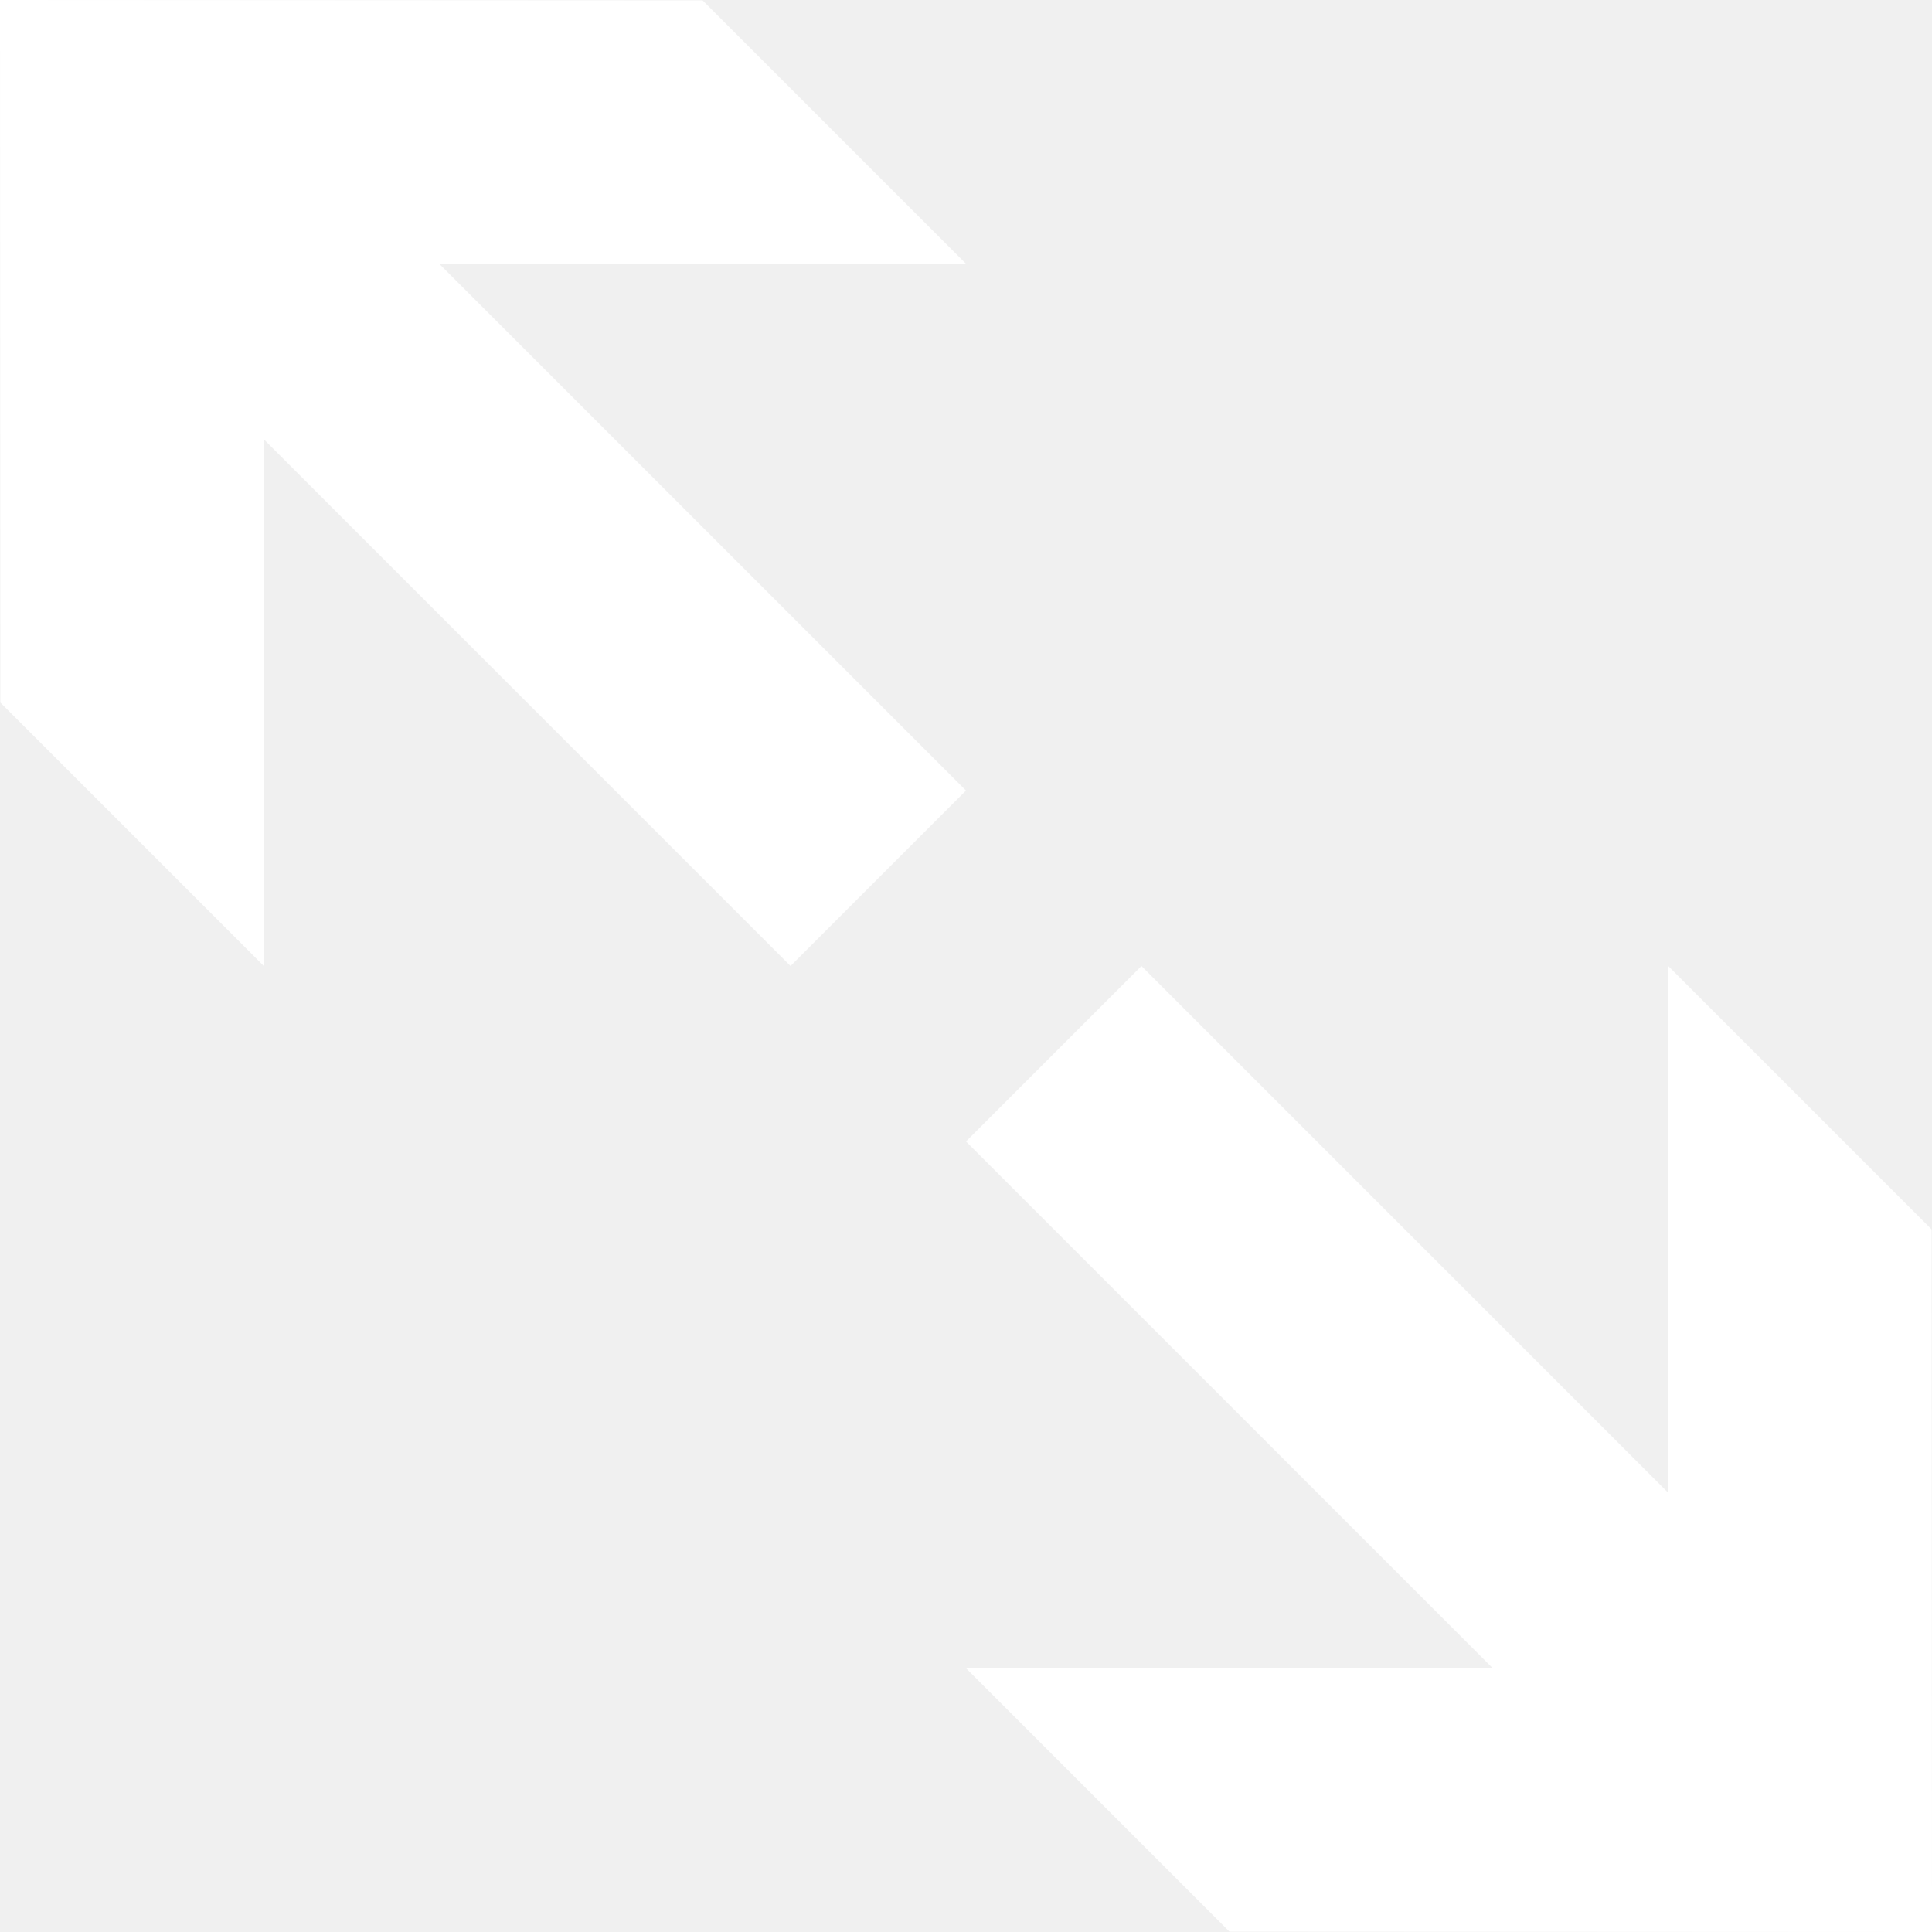
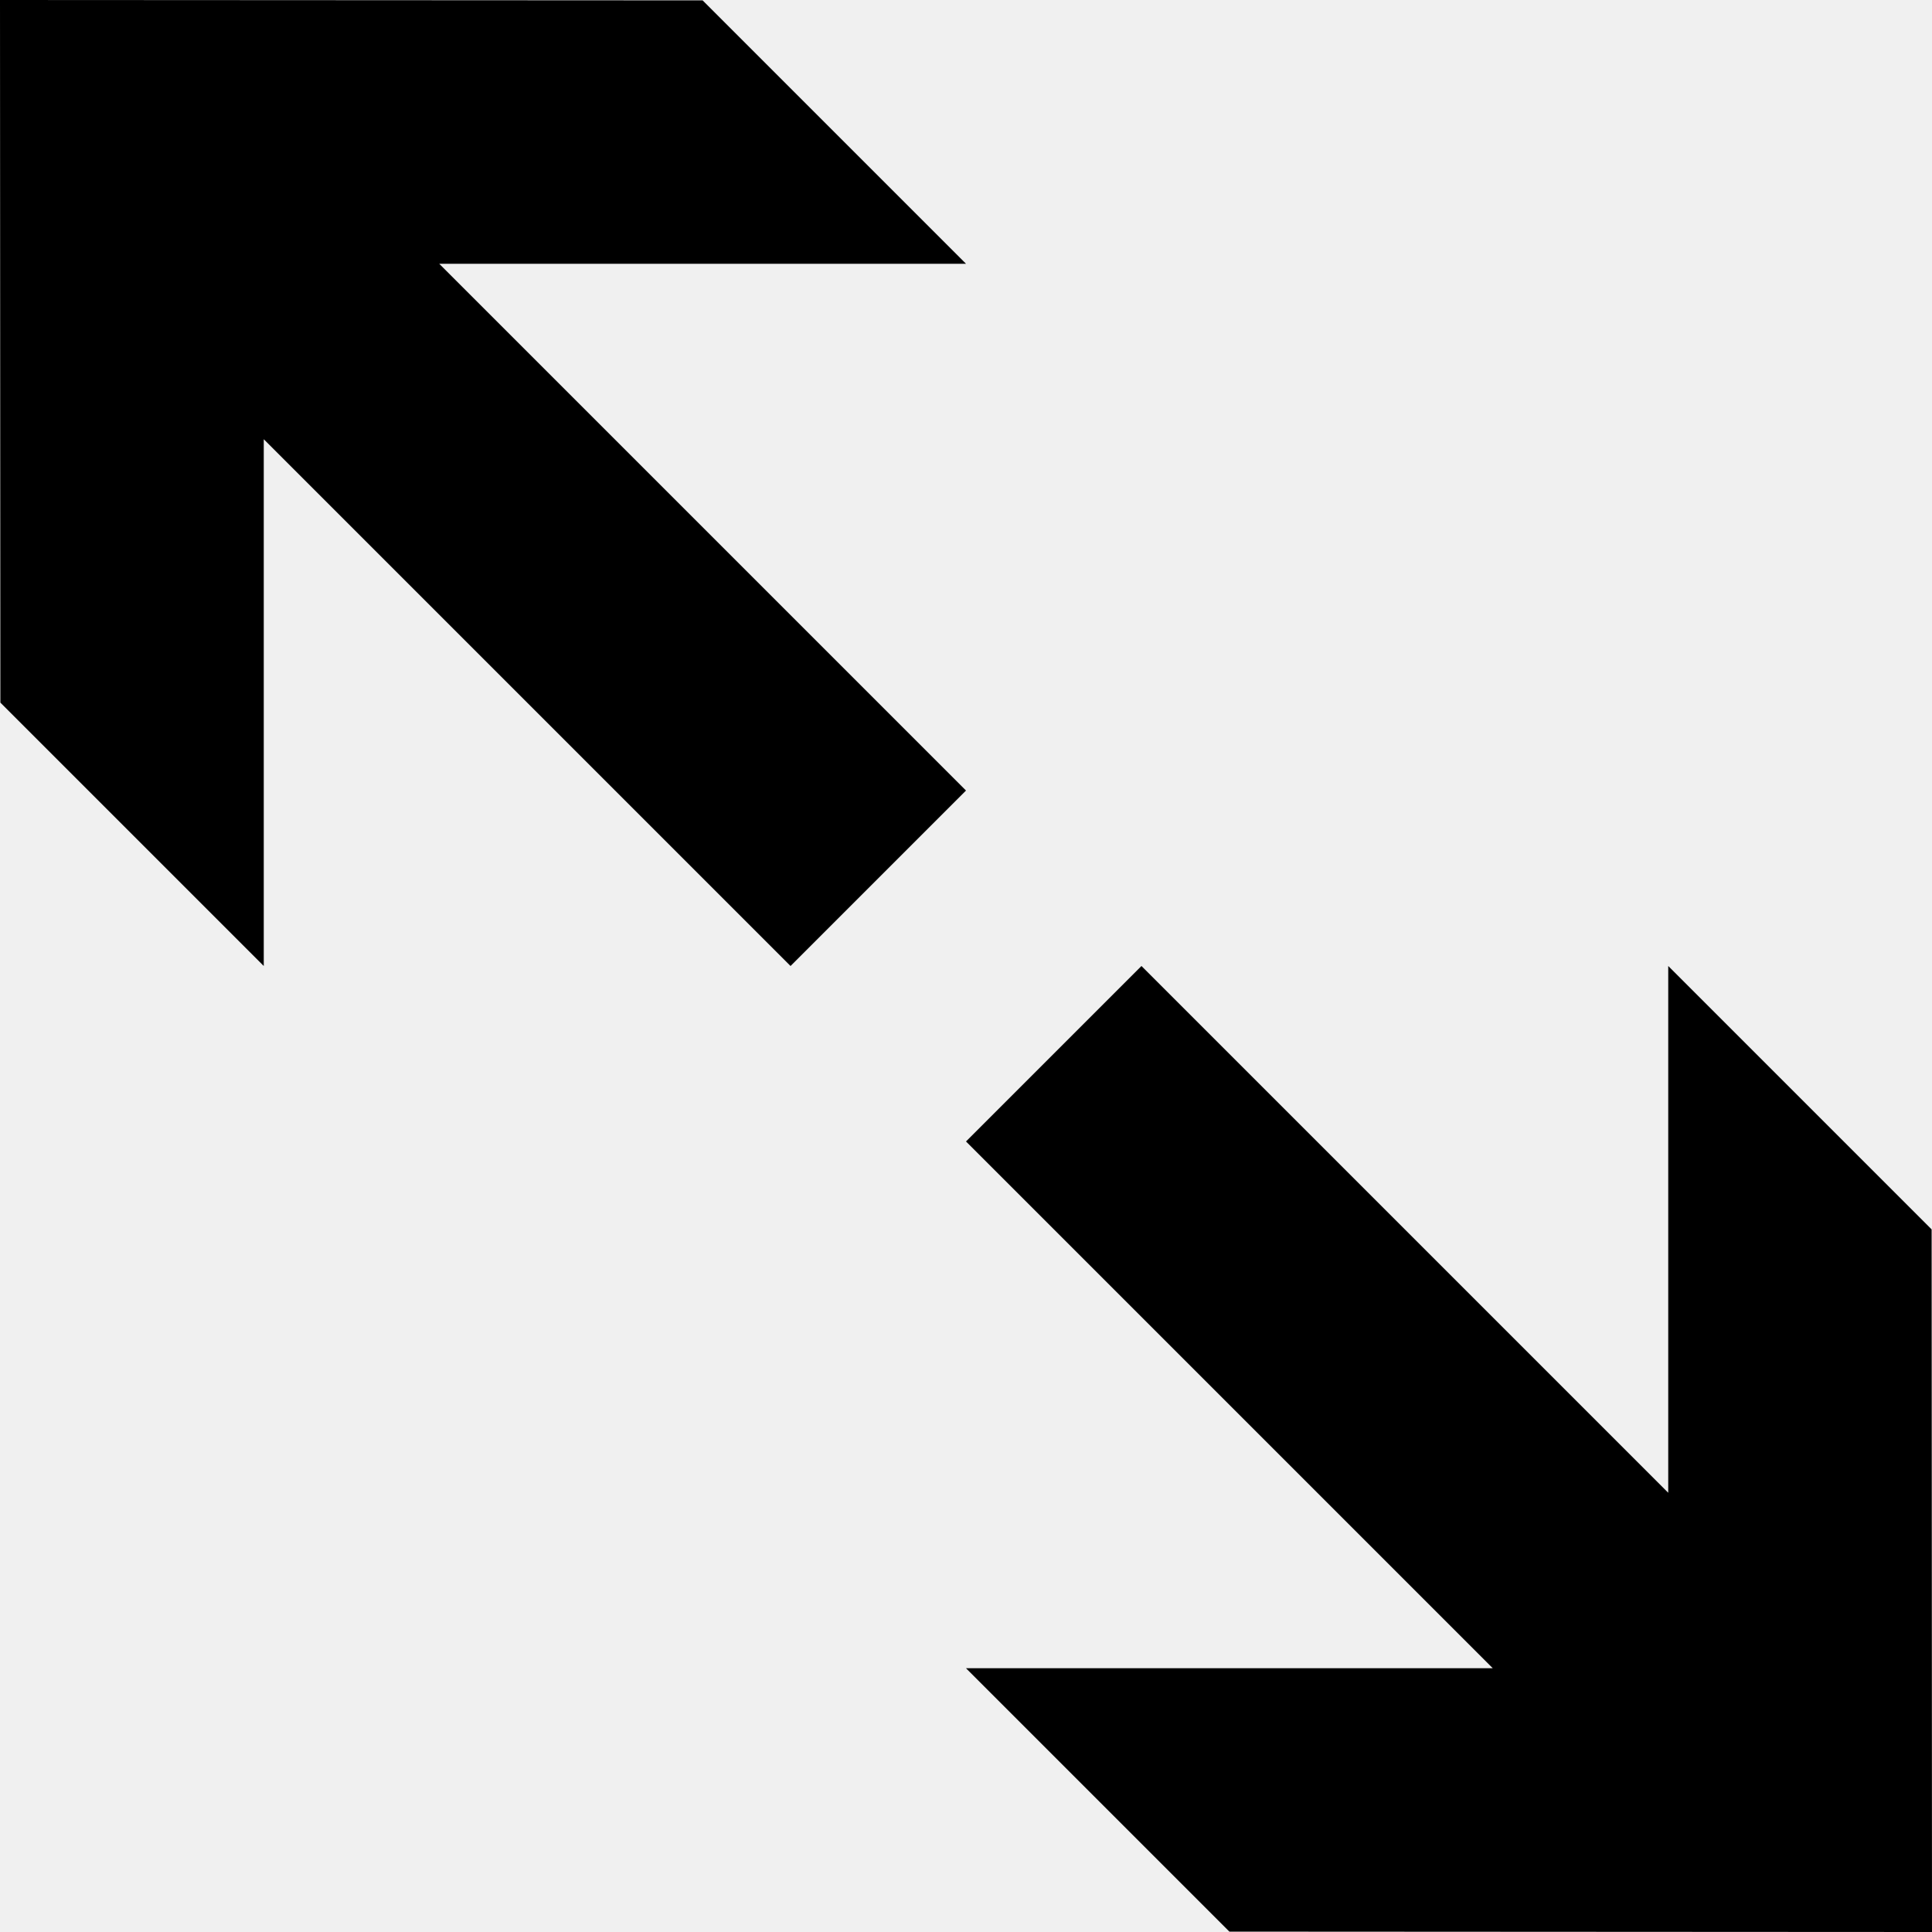
- <svg xmlns="http://www.w3.org/2000/svg" fill="#ffffff" height="800px" width="800px" version="1.1" id="Layer_1" viewBox="0 0 512 512" enable-background="new 0 0 512 512" xml:space="preserve">
+ <svg xmlns="http://www.w3.org/2000/svg" fill="#000000" height="800px" width="800px" version="1.1" id="Layer_1" viewBox="0 0 512 512" enable-background="new 0 0 512 512" xml:space="preserve">
  <path d="M116.4,69.9H256L186.2,0.1L0,0l0.1,186.2L69.9,256V116.4L209.5,256l46.5-46.5L116.4,69.9z M511.9,325.8L442.1,256v139.6  L302.5,256L256,302.5l139.6,139.6H256l69.8,69.8L512,512L511.9,325.8z" />
</svg>
